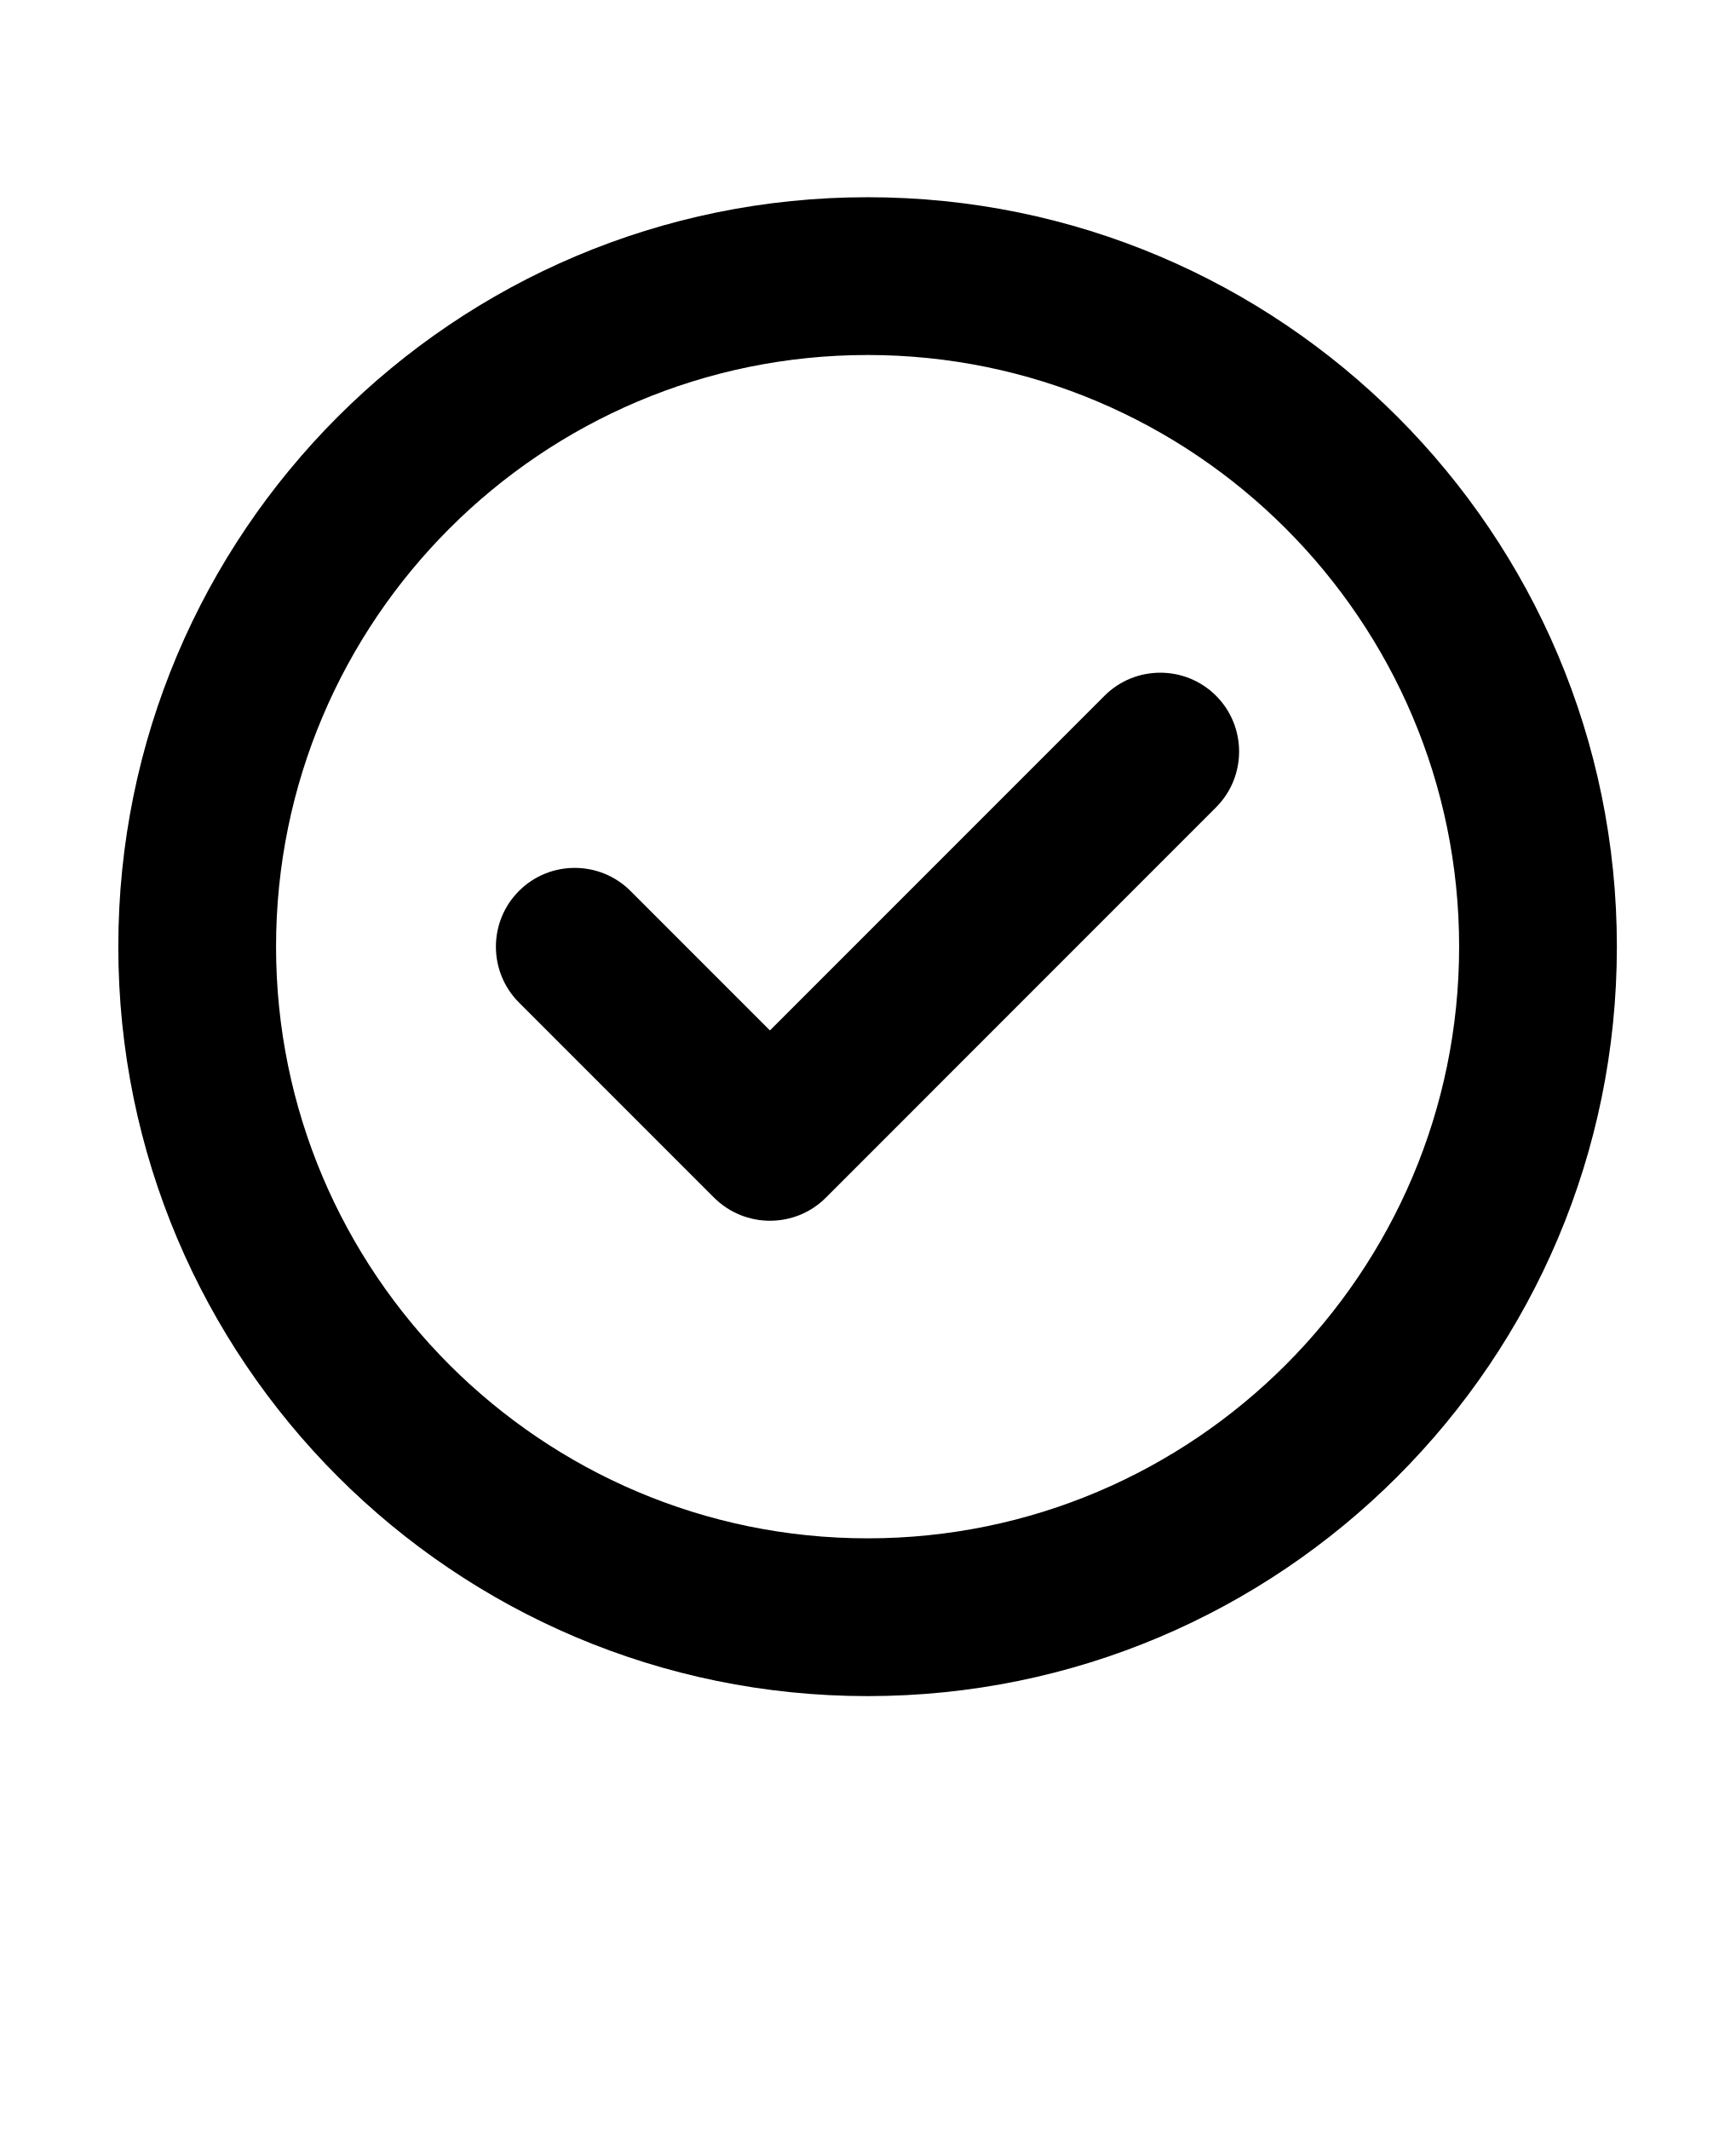
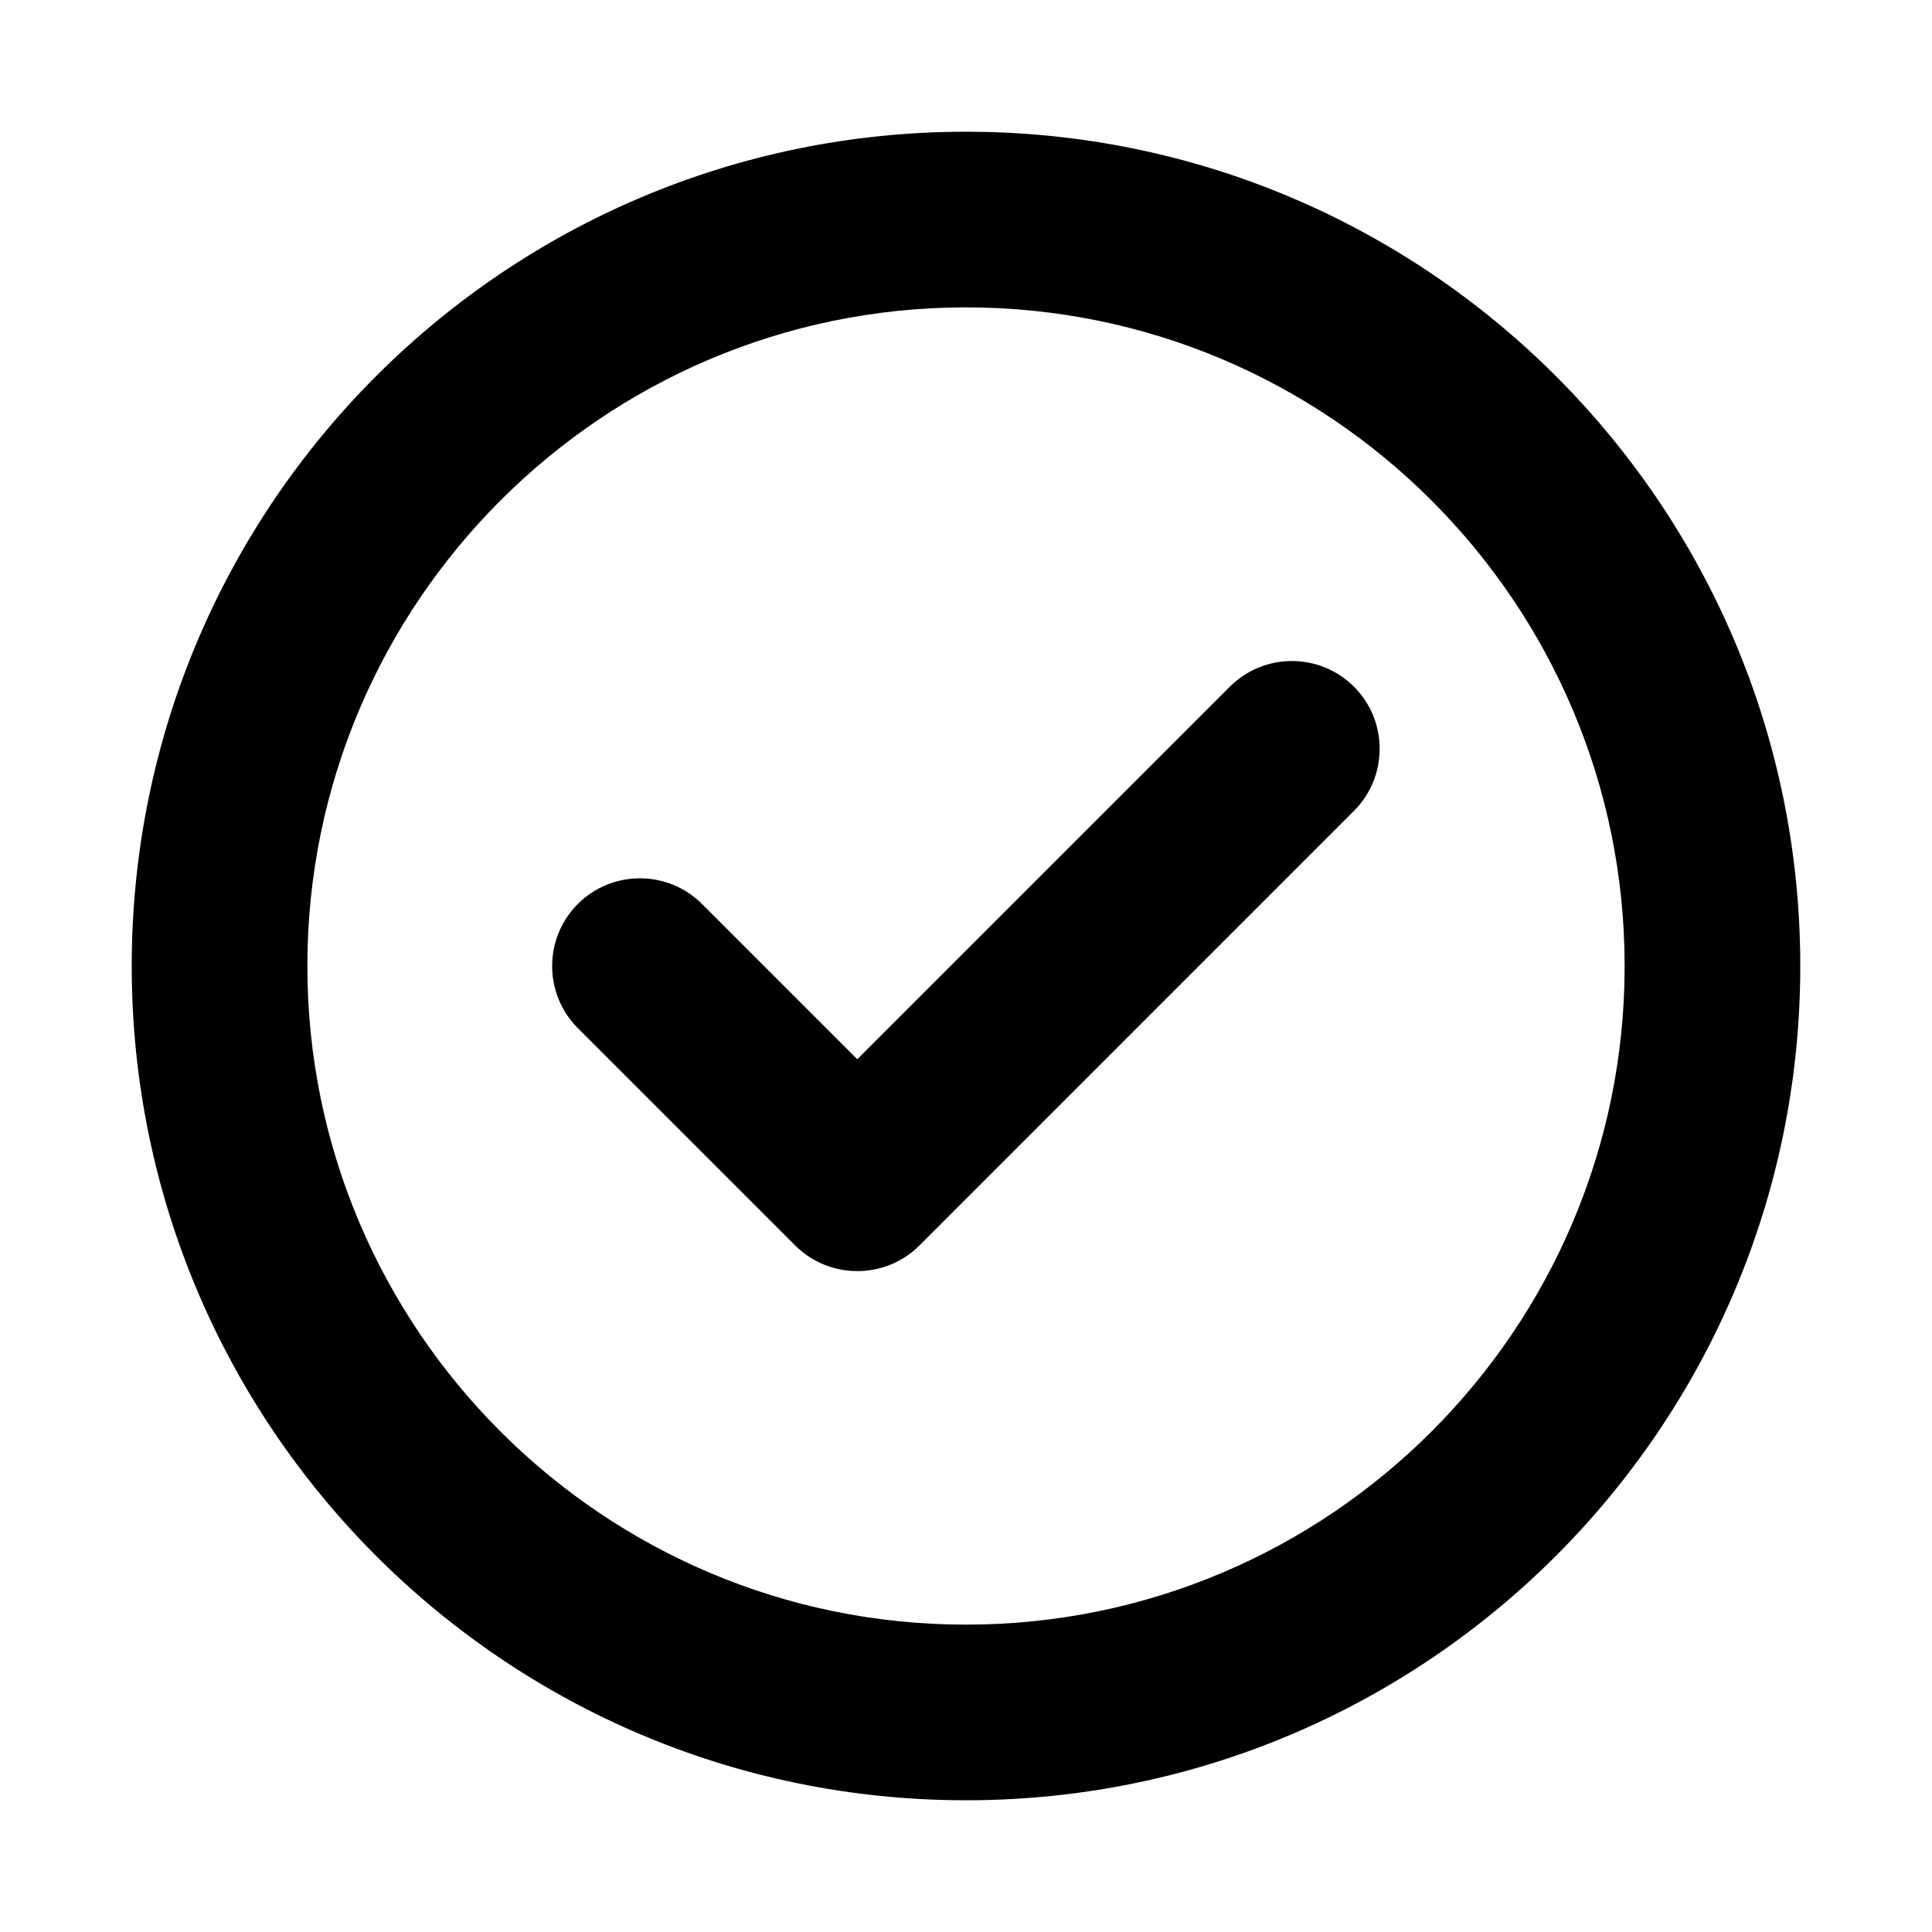
- <svg xmlns="http://www.w3.org/2000/svg" version="1.1" viewBox="-5.0 -10.0 110.0 135.0" id="svg10">
+ <svg xmlns="http://www.w3.org/2000/svg" version="1.1" viewBox="-5 -5 110 110" id="svg10" width="110" height="110">
  <defs id="defs14" />
-   <path d="m50 12.5c20.68 0 37.5 16.82 37.5 37.5s-16.82 37.5-37.5 37.5-37.5-16.82-37.5-37.5 16.82-37.5 37.5-37.5m0-10c-26.23 0-47.5 21.27-47.5 47.5s21.27 47.5 47.5 47.5 47.5-21.27 47.5-47.5-21.27-47.5-47.5-47.5z" id="path2" />
-   <path d="m43.809 67.371c-1.281 0-2.559-0.488-3.539-1.461l-12.371-12.371c-1.949-1.949-1.949-5.121 0-7.07 1.949-1.949 5.121-1.949 7.07 0l8.84 8.84 21.211-21.211c1.949-1.949 5.121-1.949 7.07 0 1.949 1.949 1.949 5.121 0 7.07l-24.738 24.742c-0.98 0.98-2.262 1.461-3.543 1.461z" id="path4" />
+   <path d="M 50,12.5 C 70.68,12.5 87.5,29.32 87.5,50 87.5,70.68 70.68,87.5 50,87.5 29.32,87.5 12.5,70.68 12.5,50 12.5,29.32 29.32,12.5 50,12.5 m 0,-10 C 23.77,2.5 2.5,23.77 2.5,50 2.5,76.23 23.77,97.5 50,97.5 76.23,97.5 97.5,76.23 97.5,50 97.5,23.77 76.23,2.5 50,2.5 Z" id="path2" />
+   <path d="m 43.809,67.371 c -1.281,0 -2.559,-0.488 -3.539,-1.461 l -12.371,-12.371 c -1.949,-1.949 -1.949,-5.121 0,-7.07 1.949,-1.949 5.121,-1.949 7.07,0 l 8.84,8.84 21.211,-21.211 c 1.949,-1.949 5.121,-1.949 7.07,0 1.949,1.949 1.949,5.121 0,7.07 l -24.738,24.742 c -0.98,0.98 -2.262,1.461 -3.543,1.461 z" id="path4" />
</svg>
